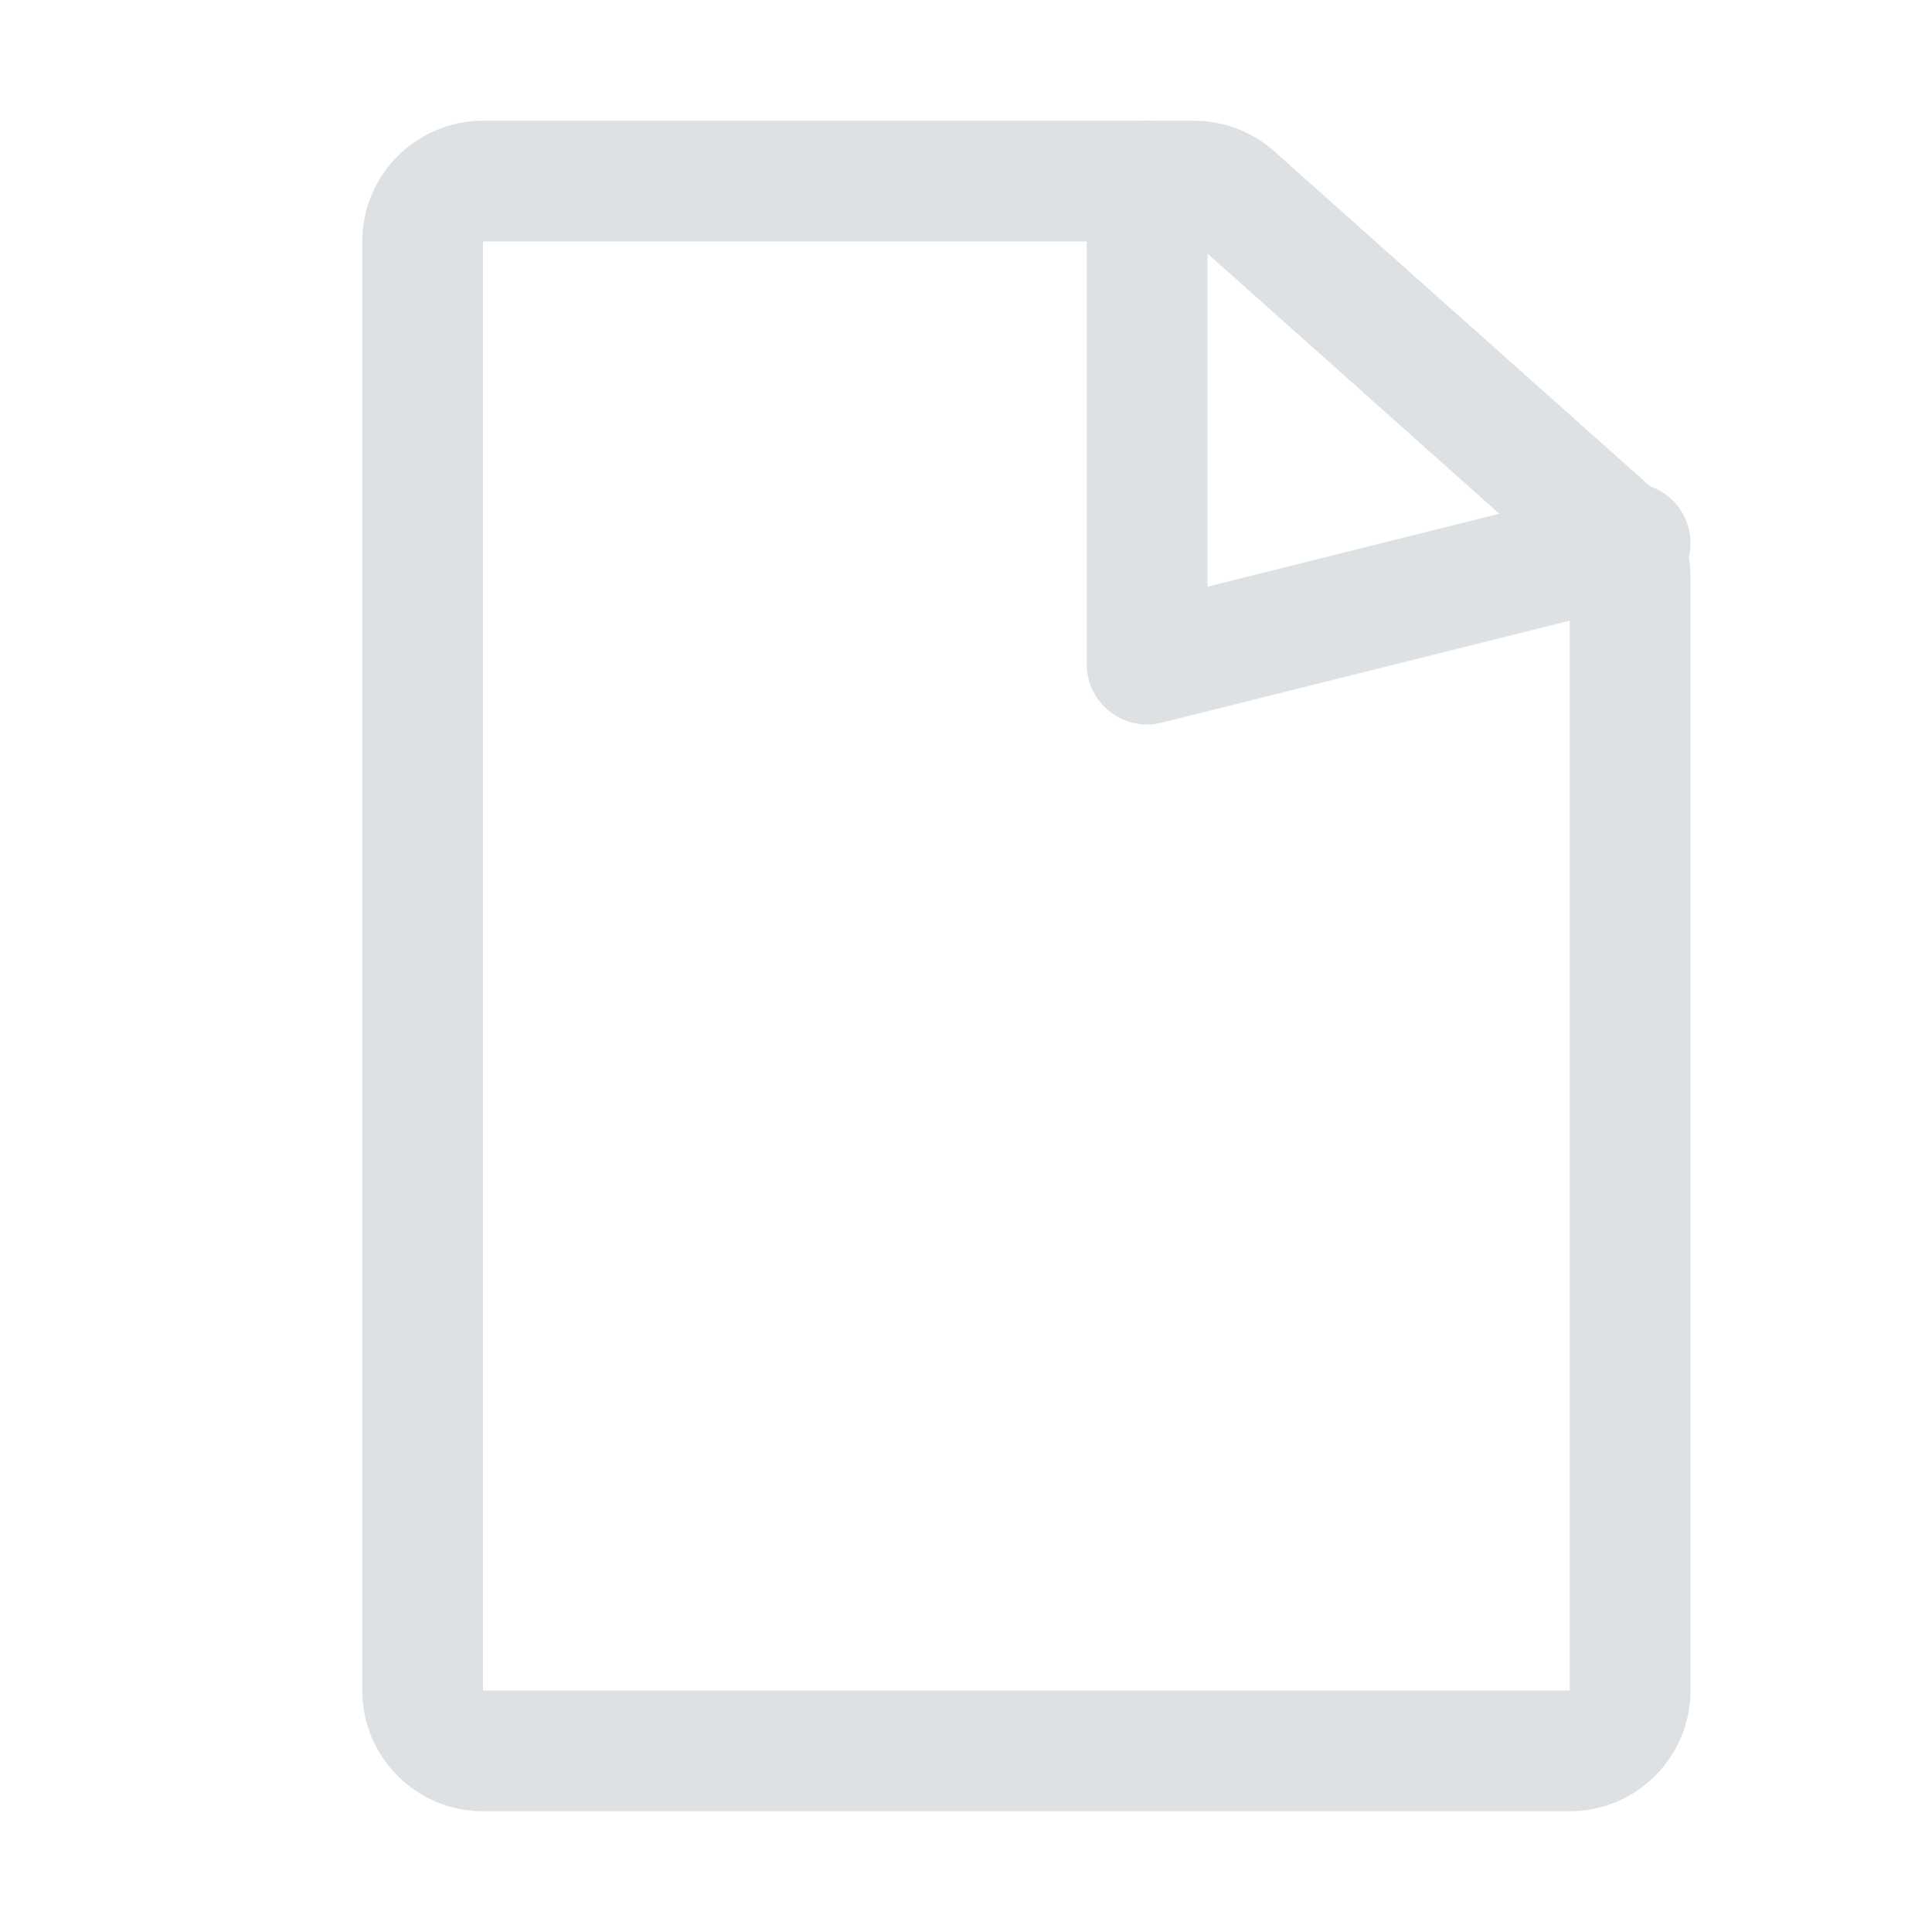
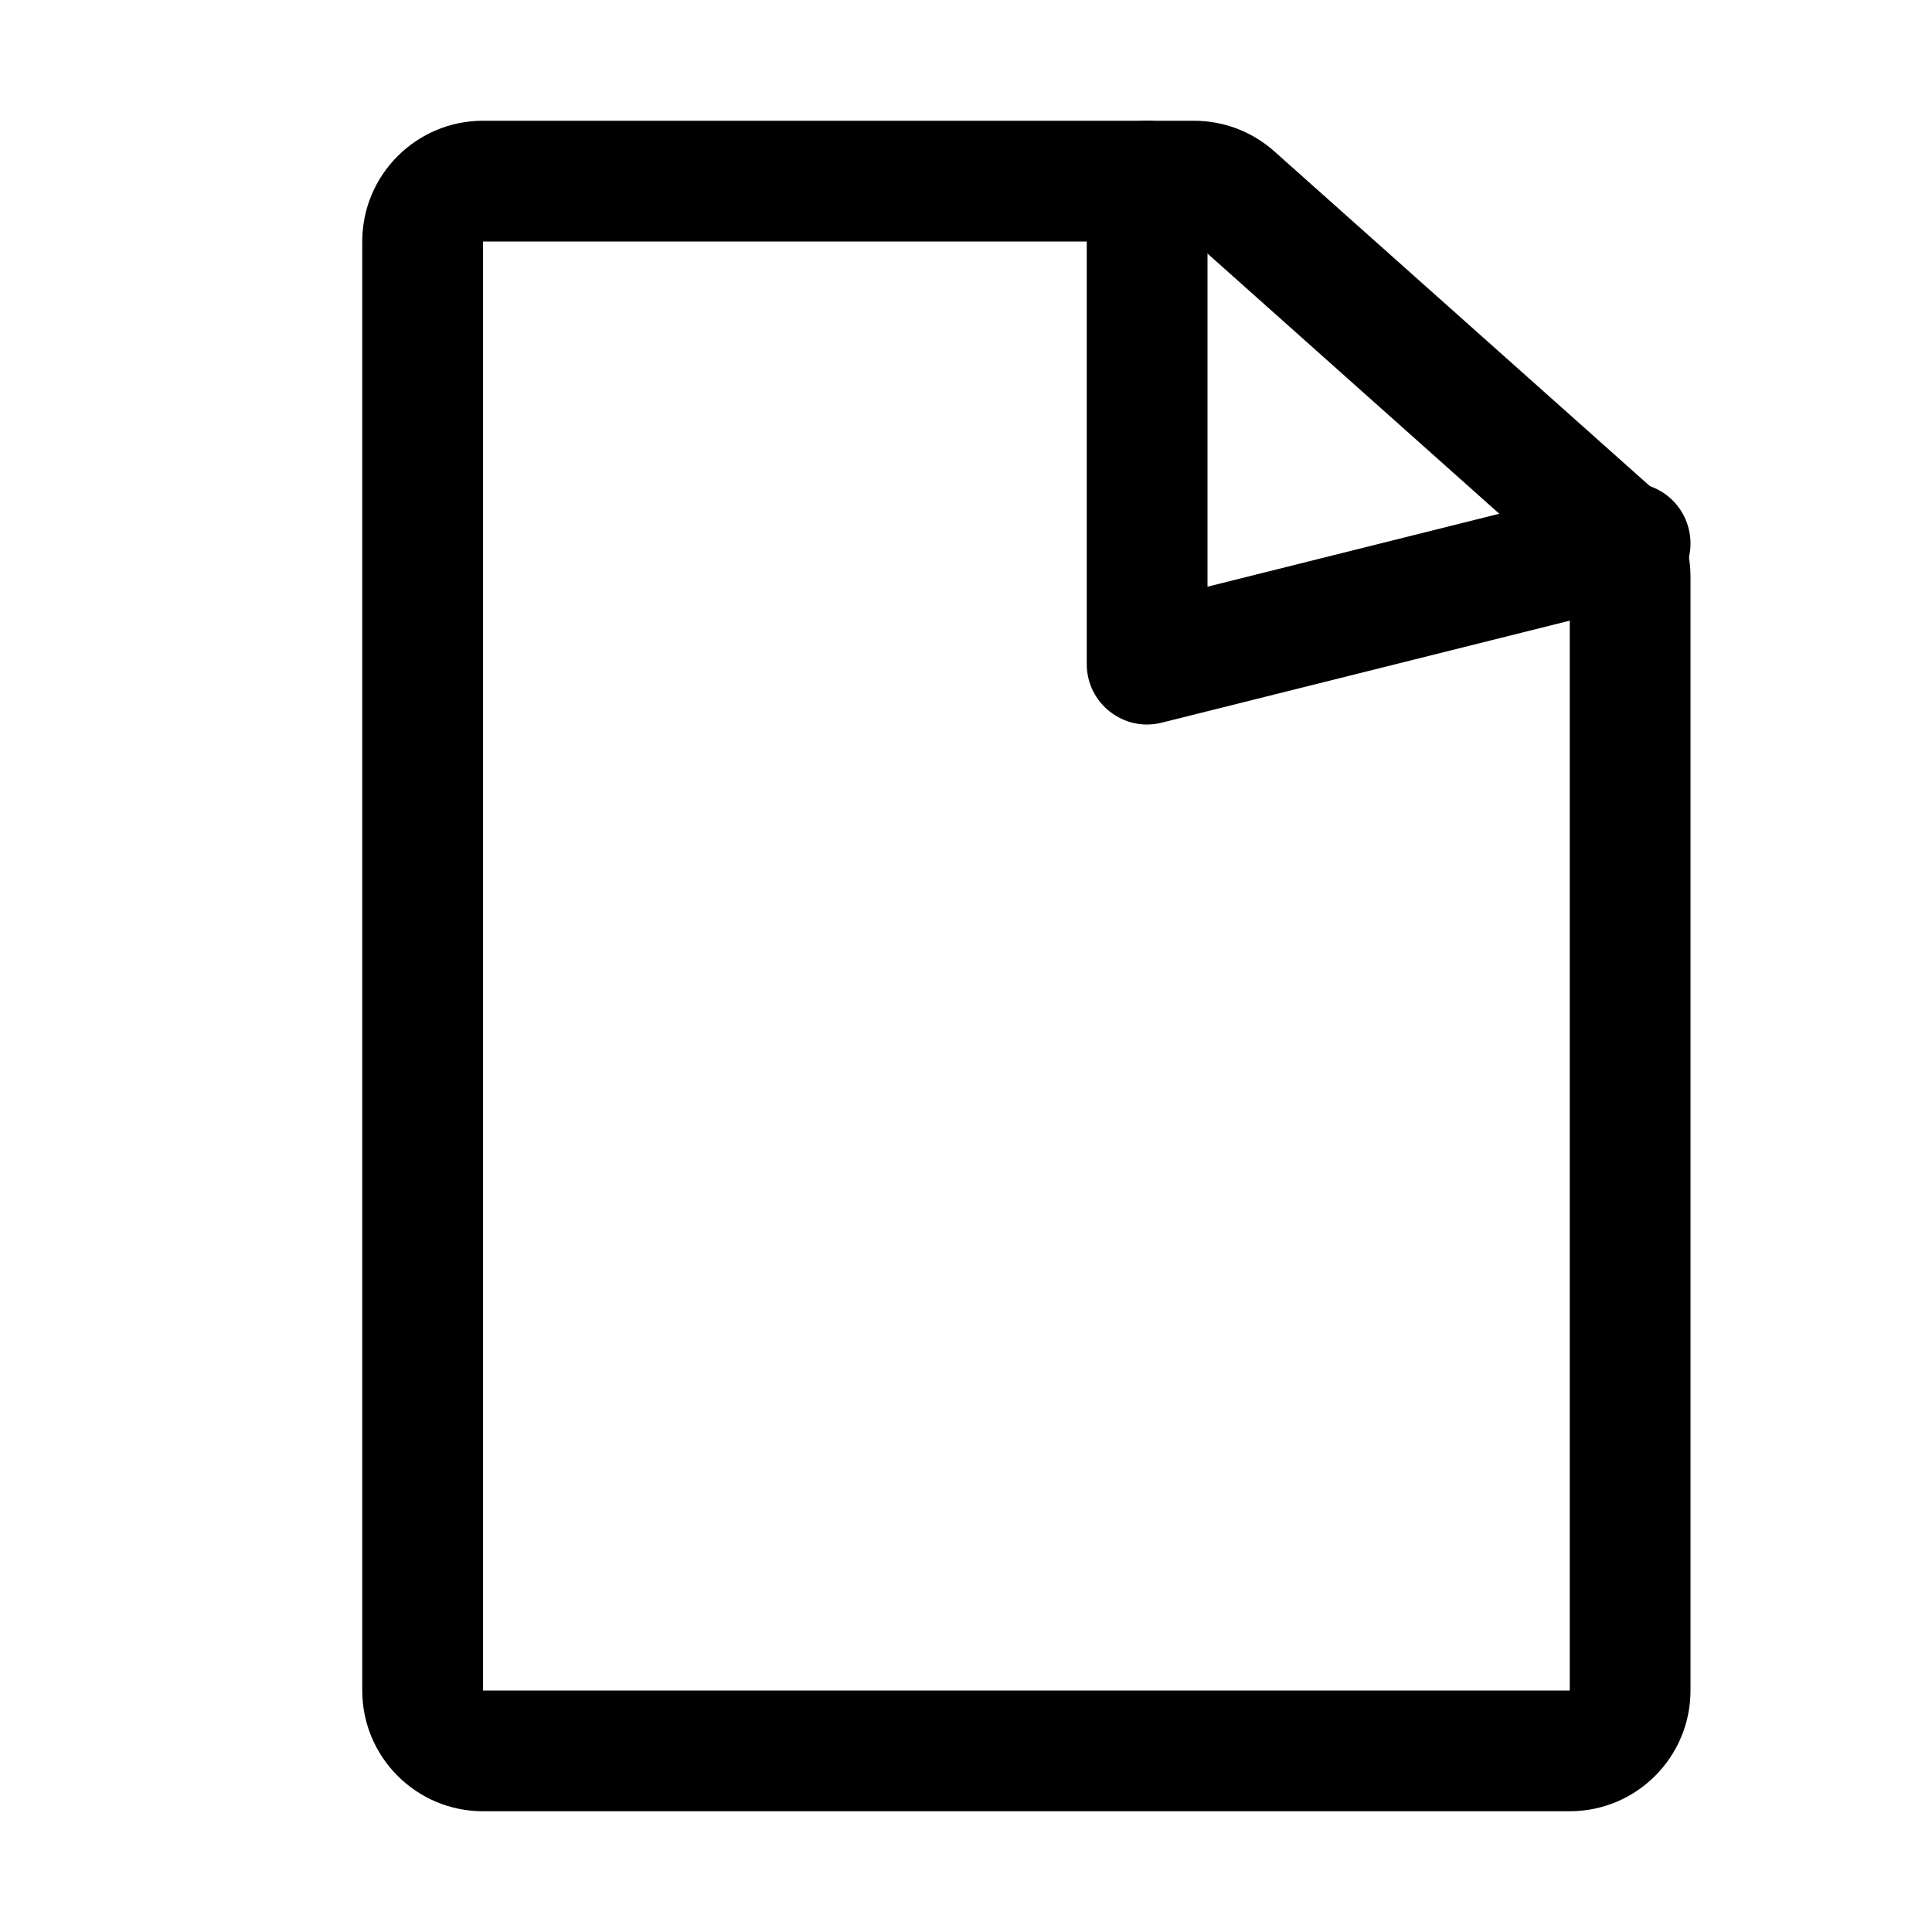
- <svg xmlns="http://www.w3.org/2000/svg" width="16" height="16" viewBox="0 0 16 16" fill="#DDE1E4">
+ <svg xmlns="http://www.w3.org/2000/svg" width="16" height="16" viewBox="0 0 16 16">
  <path d="M4 2v12h9V4.775L9.888 2H4zm0-1h5.888c.246 0 .483.09.666.254l3.112 2.774c.212.19.334.462.334.747V14c0 .552-.448 1-1 1H4c-.552 0-1-.448-1-1V2c0-.552.448-1 1-1z" />
  <path d="M9 1.5v4c0 .325.306.564.62.485l4-1c.27-.067.432-.338.365-.606-.067-.27-.338-.432-.606-.365l-4 1L10 5.5v-4c0-.276-.224-.5-.5-.5s-.5.224-.5.5z" />
</svg>
